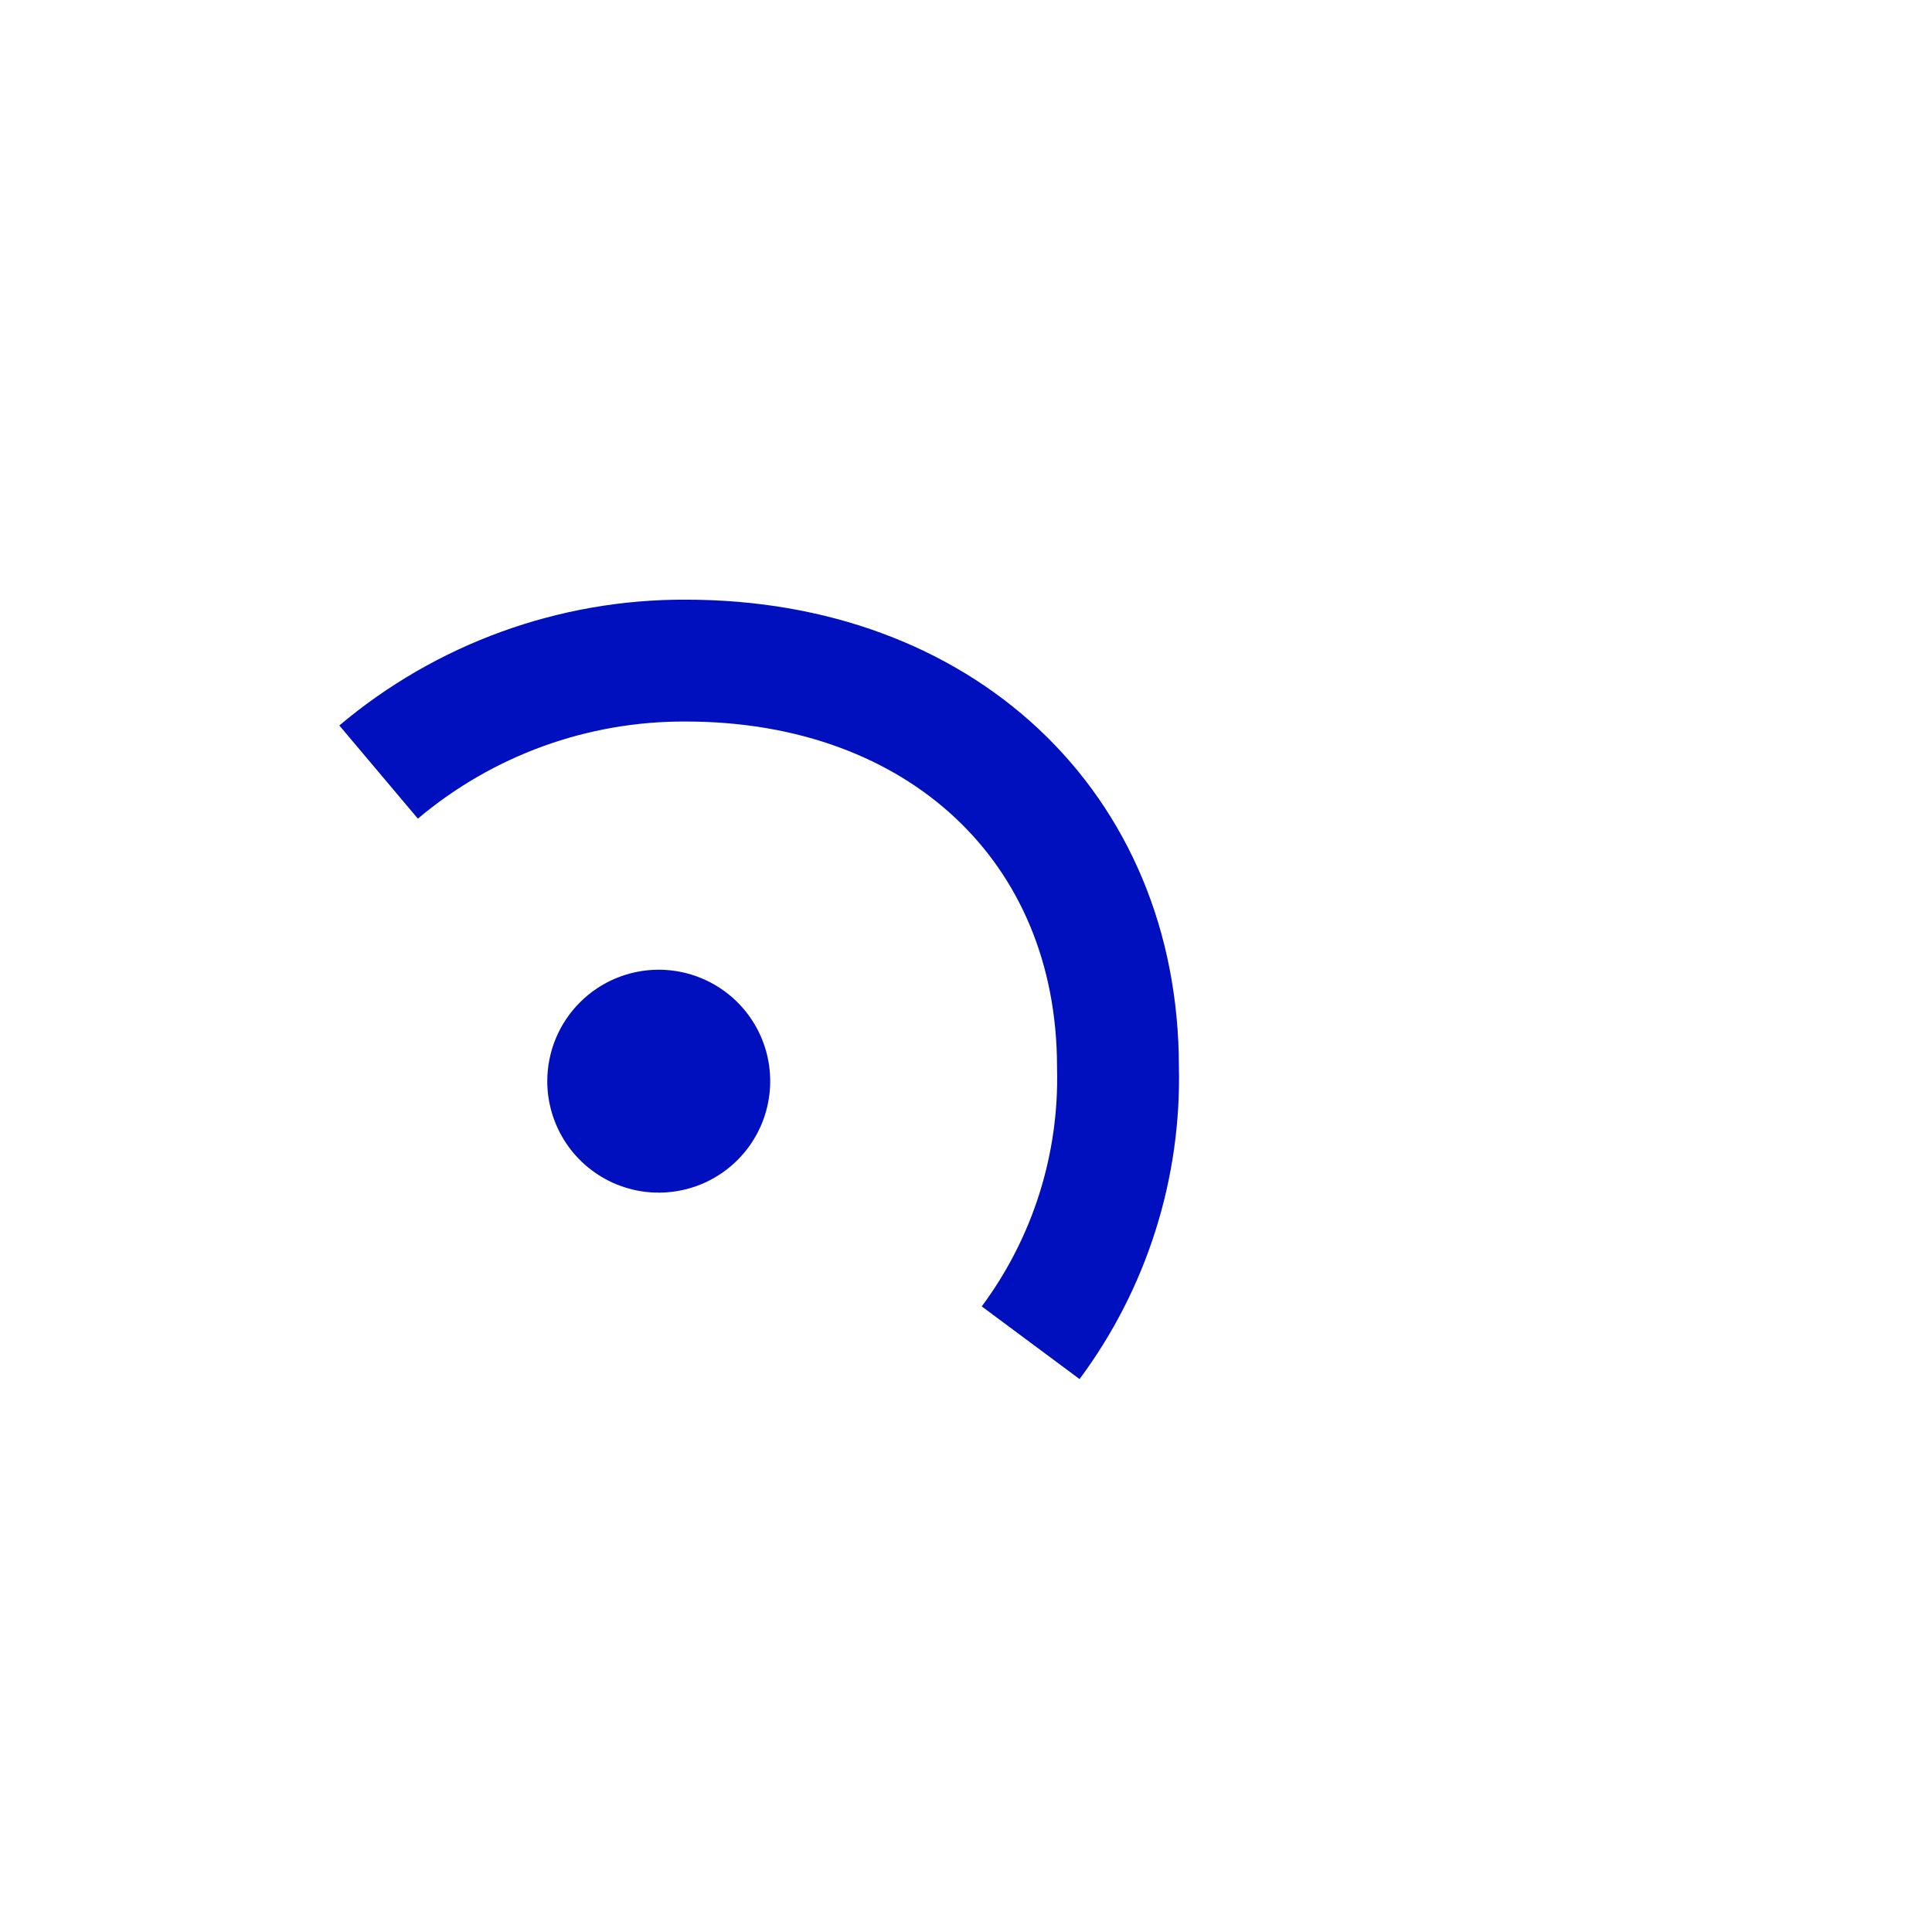
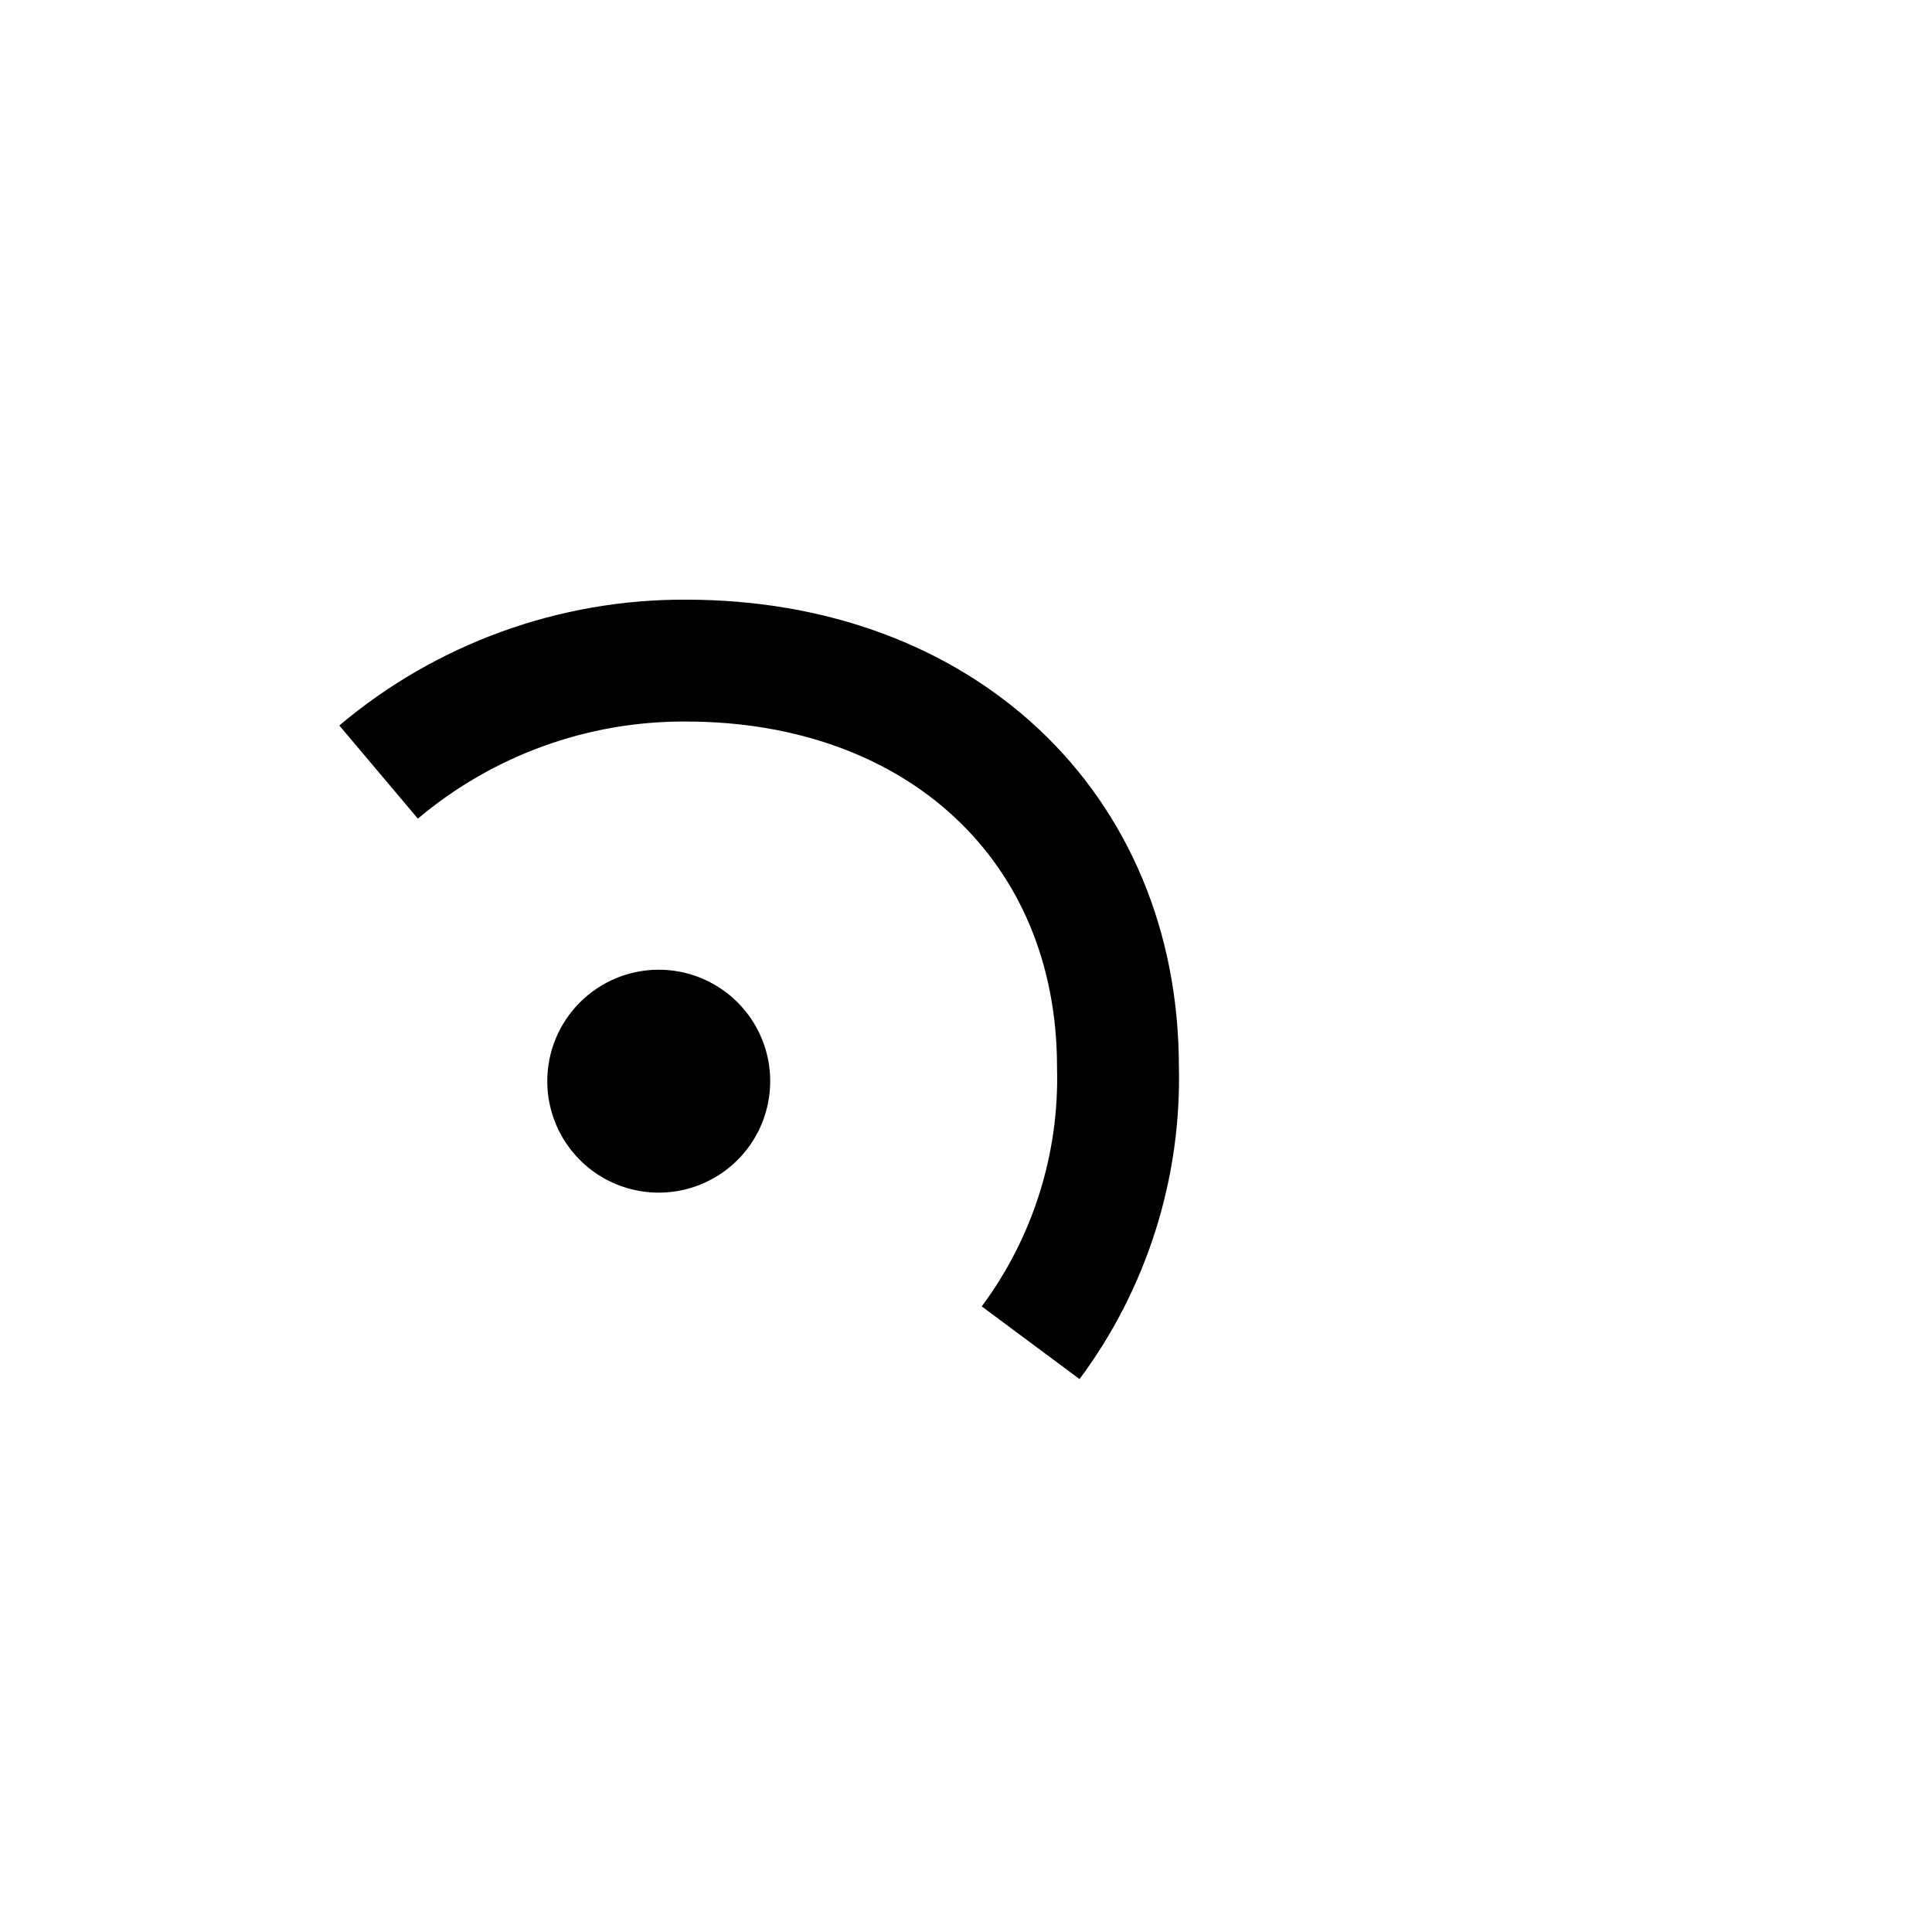
<svg xmlns="http://www.w3.org/2000/svg" width="52" height="52" viewBox="0 0 52 52" fill="none">
  <g id="eyes-12">
    <path id="Vector" d="M11 29.1C10.998 30.427 11.39 31.726 12.126 32.831C12.862 33.935 13.909 34.797 15.135 35.306C16.361 35.816 17.711 35.95 19.013 35.692C20.315 35.434 21.512 34.796 22.451 33.858C23.391 32.92 24.031 31.724 24.29 30.423C24.55 29.121 24.418 27.771 23.91 26.544C23.403 25.318 22.543 24.269 21.439 23.531C20.335 22.794 19.038 22.4 17.71 22.4C16.829 22.399 15.957 22.571 15.143 22.907C14.329 23.243 13.589 23.736 12.966 24.359C12.343 24.981 11.848 25.72 11.511 26.534C11.174 27.347 11 28.219 11 29.1Z" fill="{{eye-fill}}" />
    <path id="Vector_2" d="M11.72 29.1C11.72 30.287 12.072 31.447 12.731 32.434C13.39 33.42 14.328 34.189 15.424 34.643C16.52 35.097 17.727 35.216 18.89 34.985C20.054 34.753 21.123 34.182 21.963 33.343C22.802 32.504 23.373 31.434 23.605 30.271C23.836 29.107 23.717 27.9 23.263 26.804C22.809 25.708 22.04 24.771 21.053 24.111C20.067 23.452 18.907 23.1 17.72 23.1C16.129 23.1 14.602 23.732 13.477 24.858C12.352 25.983 11.72 27.509 11.72 29.1Z" fill="{{eye-fill}}" />
-     <path id="Vector_3" d="M14.73 29.1C14.73 29.693 14.906 30.273 15.236 30.767C15.565 31.26 16.034 31.645 16.582 31.872C17.13 32.099 17.733 32.158 18.315 32.042C18.897 31.927 19.432 31.641 19.851 31.221C20.271 30.802 20.557 30.267 20.672 29.685C20.788 29.103 20.729 28.5 20.502 27.952C20.275 27.404 19.89 26.935 19.397 26.606C18.903 26.276 18.323 26.1 17.73 26.1C16.934 26.1 16.171 26.416 15.609 26.979C15.046 27.541 14.73 28.304 14.73 29.1Z" fill="#0010BF" />
-     <path id="Vector_4" d="M27.74 36.14C29.331 33.999 30.158 31.386 30.09 28.72C30.09 22.25 25.3 17.78 18.46 17.78C15.434 17.766 12.503 18.83 10.19 20.78" stroke="#0010BF" stroke-width="3.28" />
+     <path id="Vector_3" d="M14.73 29.1C14.73 29.693 14.906 30.273 15.236 30.767C15.565 31.26 16.034 31.645 16.582 31.872C17.13 32.099 17.733 32.158 18.315 32.042C18.897 31.927 19.432 31.641 19.851 31.221C20.271 30.802 20.557 30.267 20.672 29.685C20.788 29.103 20.729 28.5 20.502 27.952C20.275 27.404 19.89 26.935 19.397 26.606C18.903 26.276 18.323 26.1 17.73 26.1C16.934 26.1 16.171 26.416 15.609 26.979C15.046 27.541 14.73 28.304 14.73 29.1Z" fill="#000000" />
+     <path id="Vector_4" d="M27.74 36.14C29.331 33.999 30.158 31.386 30.09 28.72C30.09 22.25 25.3 17.78 18.46 17.78C15.434 17.766 12.503 18.83 10.19 20.78" stroke="#000000" stroke-width="3.28" />
  </g>
</svg>
